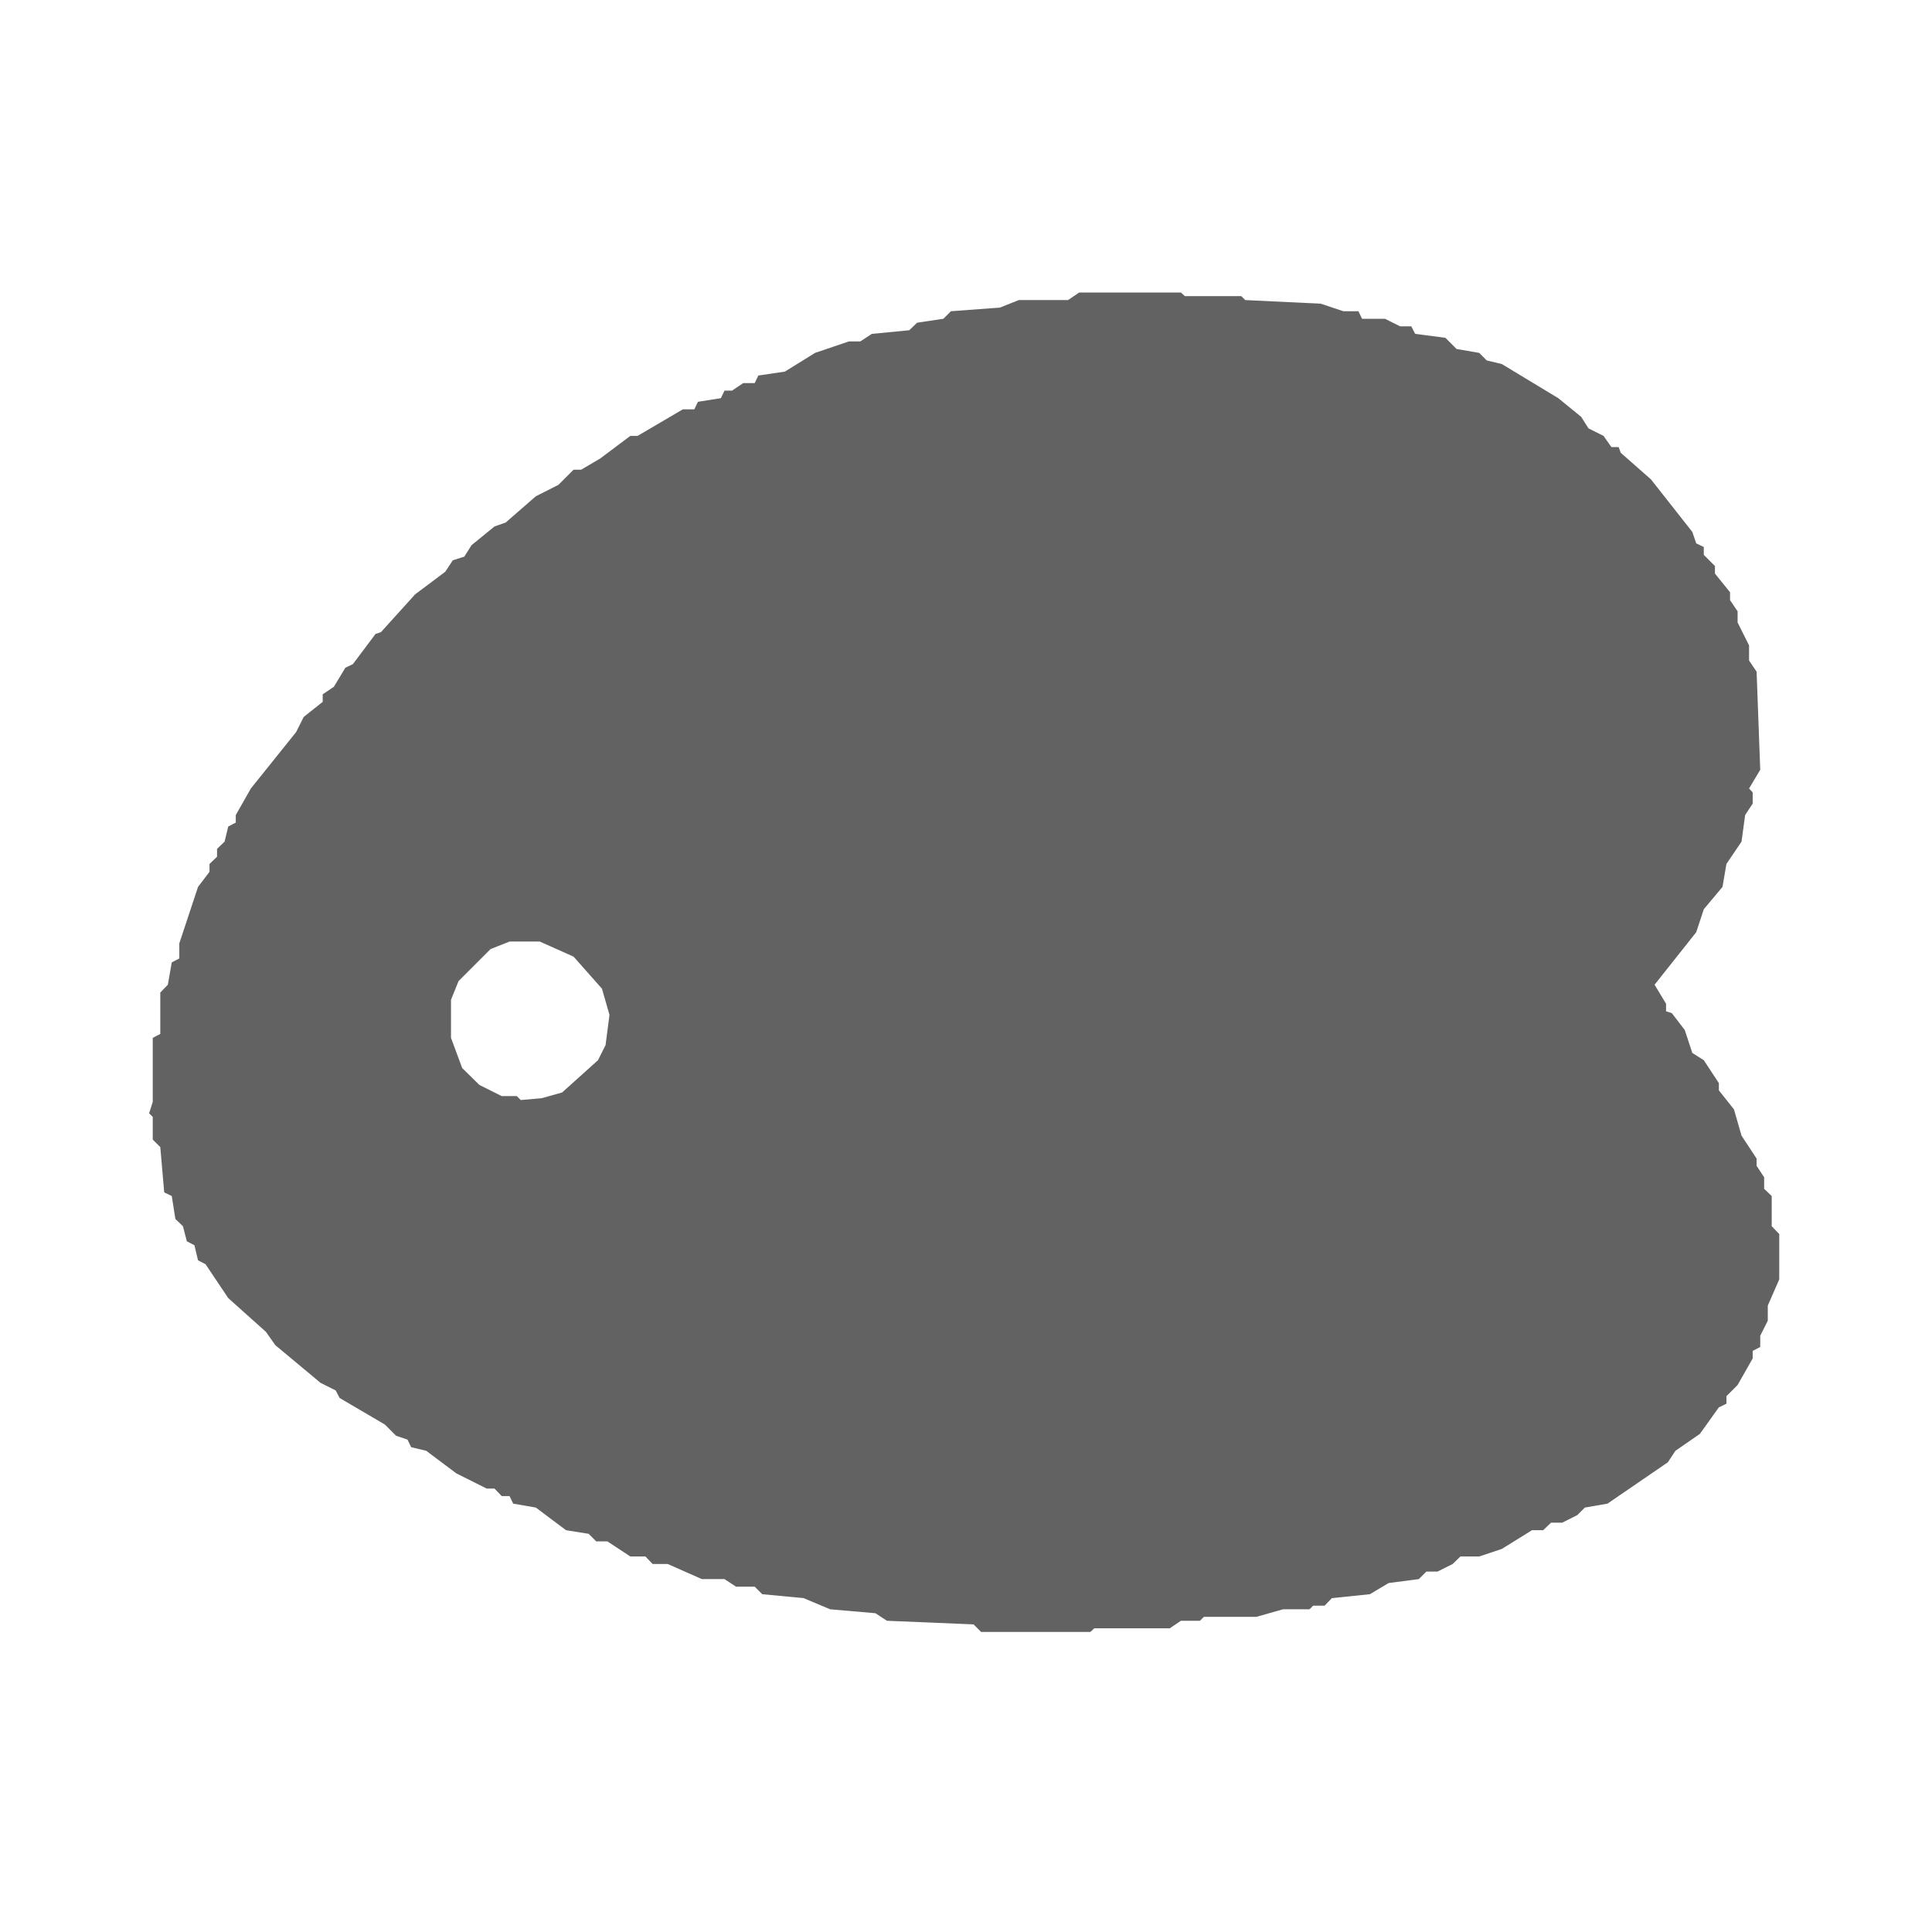
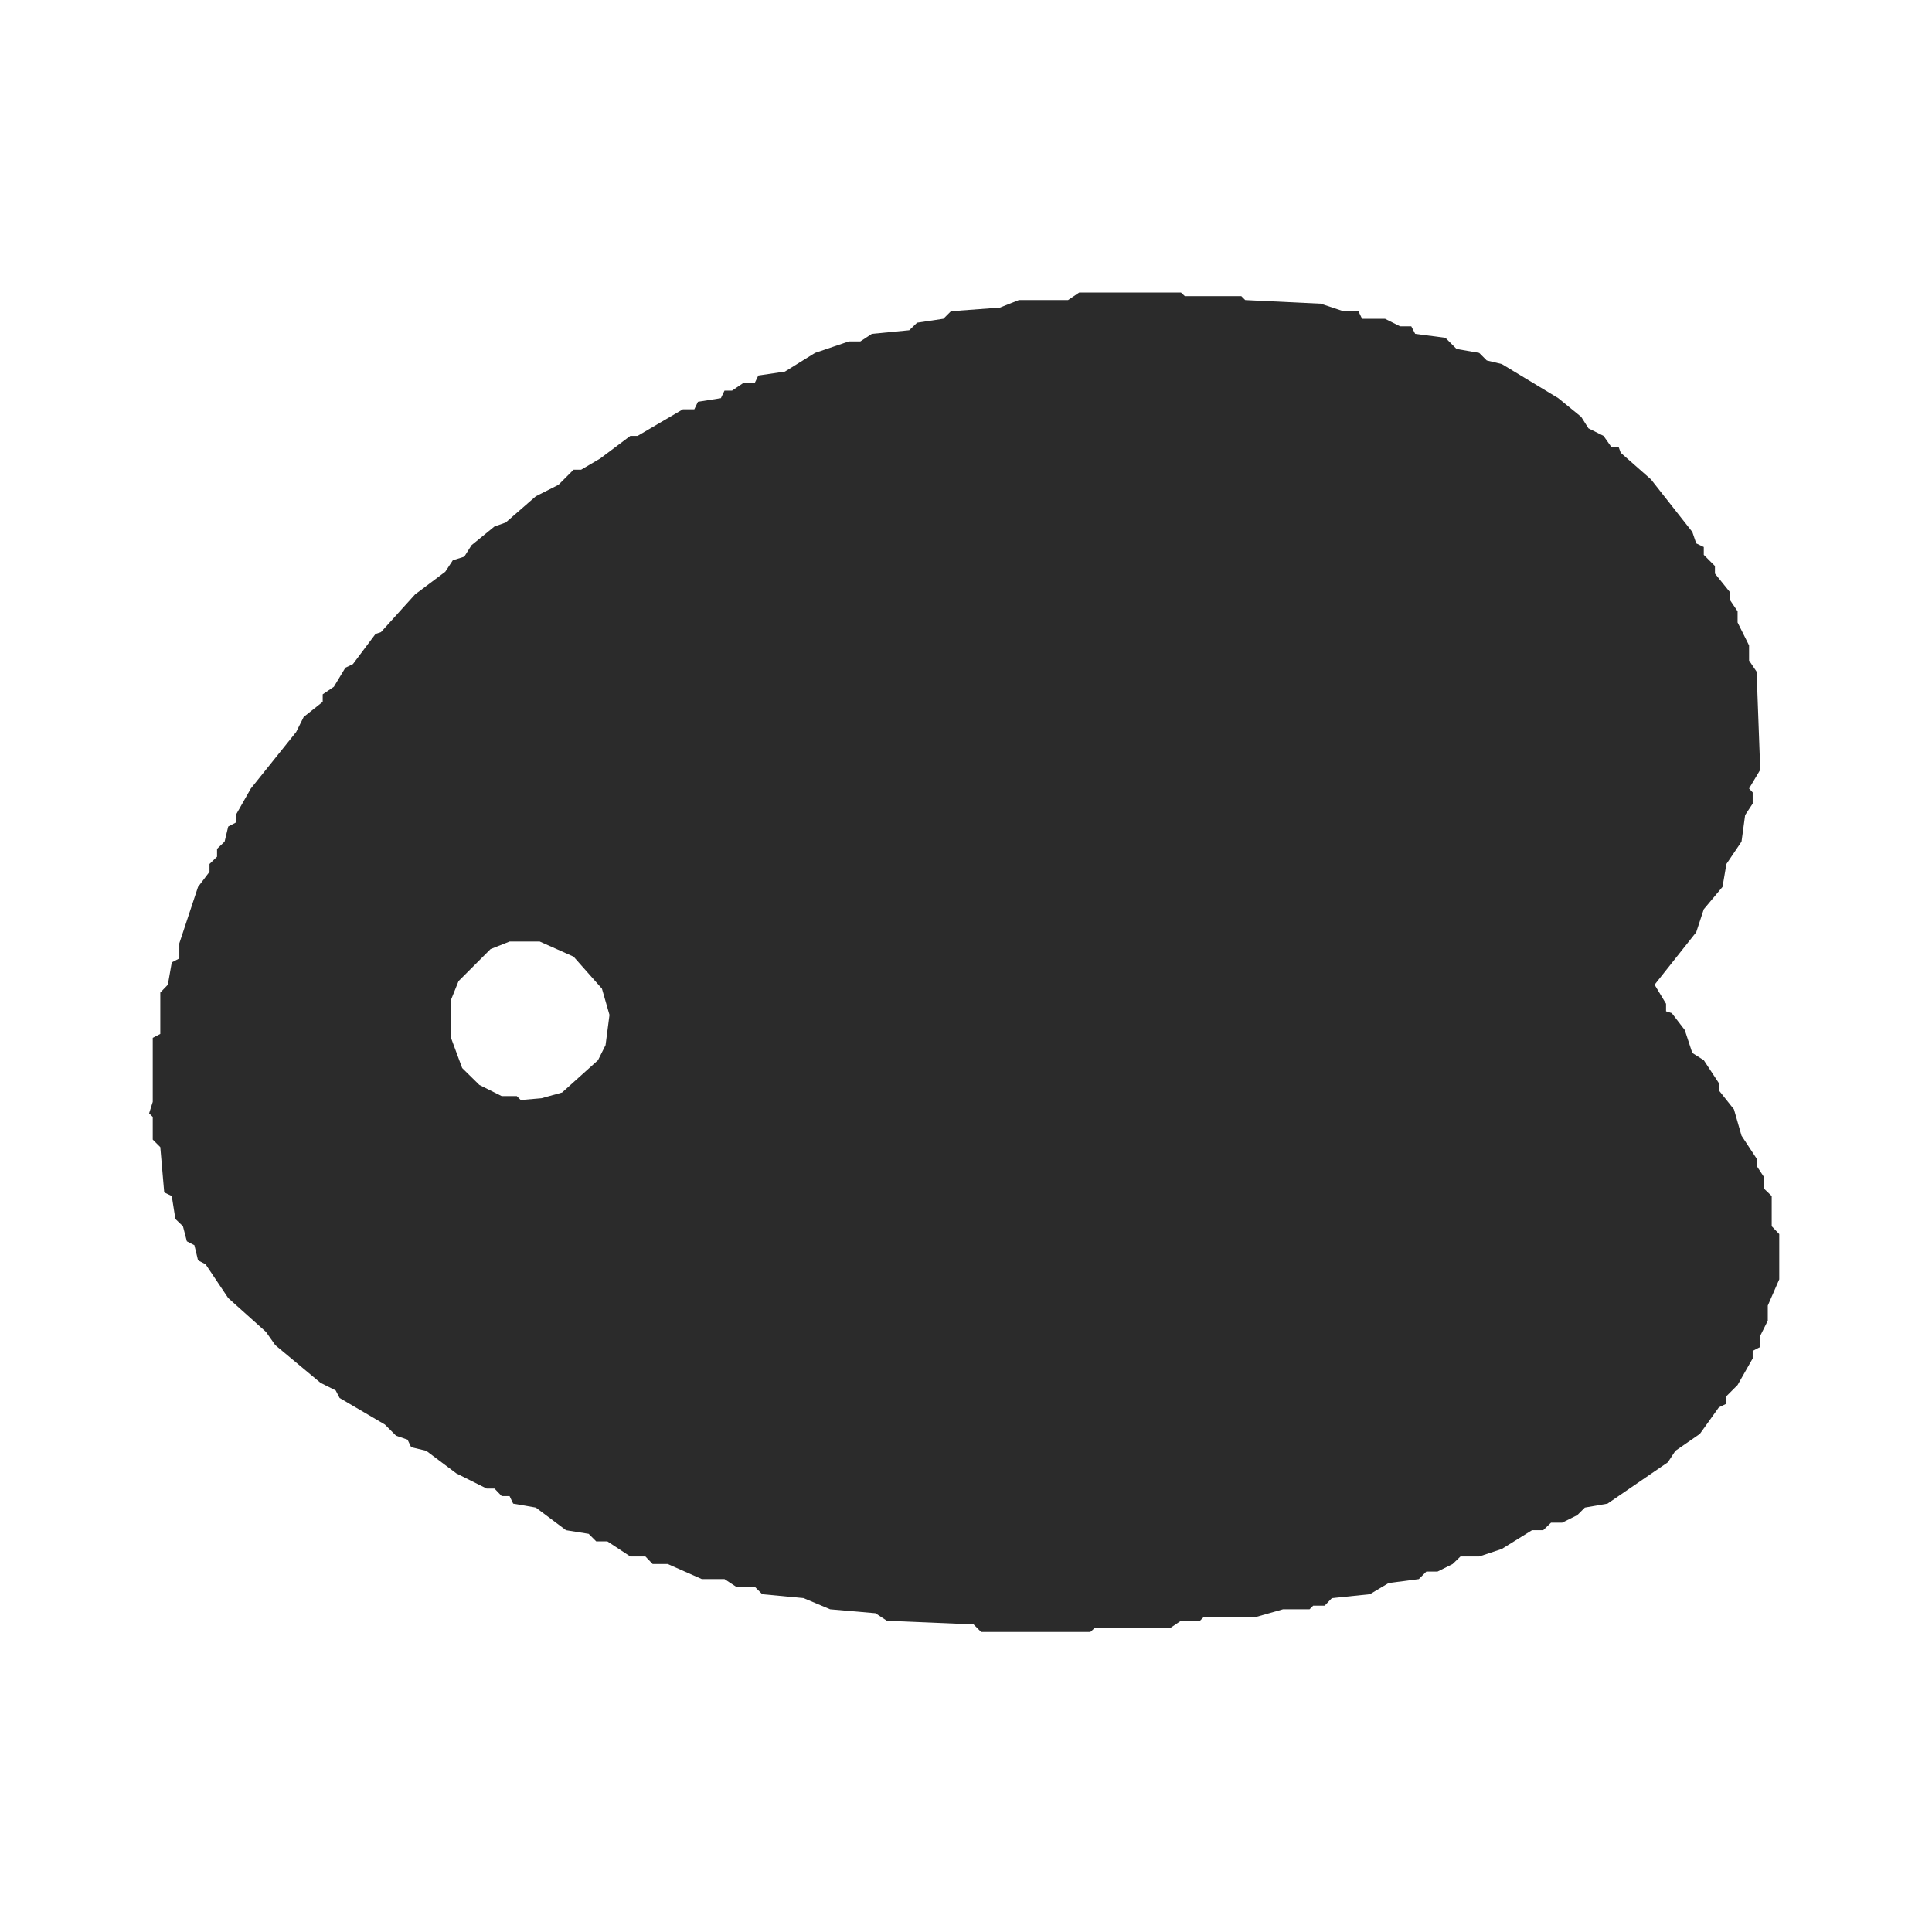
<svg xmlns="http://www.w3.org/2000/svg" viewBox="0 0 64 64">
-   <path fill="#626262" fill-rule="evenodd" d="M36.12 54.06 32.50 54.06 32.25 53.81 29.38 53.69 29.00 53.44 27.50 53.31 26.62 52.94 25.25 52.81 25.00 52.56 24.38 52.56 24.00 52.31 23.25 52.31 22.12 51.81 21.62 51.81 21.38 51.56 20.88 51.56 20.12 51.06 19.75 51.06 19.50 50.81 18.75 50.69 17.75 49.94 17.00 49.81 16.88 49.56 16.62 49.56 16.38 49.31 16.12 49.31 15.12 48.81 14.12 48.06 13.62 47.94 13.50 47.69 13.12 47.56 12.75 47.19 11.25 46.31 11.12 46.06 10.62 45.81 9.12 44.56 8.81 44.12 7.56 43.00 6.81 41.88 6.56 41.75 6.44 41.25 6.19 41.12 6.06 40.62 5.81 40.38 5.69 39.62 5.44 39.50 5.31 38.00 5.06 37.75 5.06 37.00 4.94 36.88 5.06 36.50 5.06 34.38 5.31 34.25 5.31 32.88 5.56 32.62 5.69 31.88 5.94 31.75 5.94 31.25 6.56 29.38 6.94 28.88 6.94 28.62 7.19 28.38 7.19 28.12 7.44 27.88 7.56 27.38 7.81 27.25 7.81 27.00 8.31 26.12 9.81 24.25 10.06 23.75 10.69 23.25 10.69 23.00 11.06 22.75 11.44 22.12 11.69 22.00 12.44 21.00 12.62 20.94 13.75 19.69 14.75 18.94 15.00 18.56 15.38 18.44 15.62 18.06 16.38 17.44 16.75 17.31 17.75 16.44 18.50 16.06 19.00 15.56 19.25 15.56 19.88 15.19 20.88 14.44 21.12 14.44 22.62 13.56 23.00 13.56 23.12 13.31 23.88 13.19 24.00 12.94 24.25 12.94 24.62 12.69 25.00 12.69 25.12 12.44 26.00 12.31 27.00 11.69 28.12 11.31 28.50 11.31 28.88 11.06 30.12 10.94 30.38 10.69 31.25 10.56 31.50 10.31 33.12 10.19 33.75 9.94 35.38 9.94 35.75 9.69 39.12 9.69 39.25 9.81 41.12 9.81 41.25 9.94 43.75 10.06 44.50 10.31 45.00 10.31 45.12 10.56 45.88 10.56 46.38 10.81 46.75 10.81 46.88 11.06 47.88 11.19 48.25 11.56 49.00 11.69 49.25 11.94 49.75 12.06 51.62 13.19 52.38 13.81 52.62 14.19 53.12 14.44 53.38 14.81 53.62 14.81 53.69 15.00 54.69 15.88 56.06 17.62 56.19 18.00 56.44 18.12 56.44 18.38 56.81 18.75 56.81 19.00 57.31 19.62 57.31 19.88 57.56 20.25 57.56 20.62 57.94 21.38 57.94 21.88 58.19 22.25 58.31 25.50 57.94 26.12 58.06 26.25 58.06 26.62 57.81 27.00 57.69 27.88 57.19 28.62 57.06 29.38 56.44 30.12 56.19 30.88 54.81 32.62 55.19 33.25 55.19 33.50 55.38 33.56 55.81 34.12 56.06 34.88 56.44 35.12 56.94 35.88 56.94 36.12 57.44 36.75 57.69 37.62 58.19 38.38 58.19 38.62 58.44 39.00 58.44 39.38 58.69 39.62 58.69 40.62 58.94 40.88 58.94 42.38 58.56 43.25 58.56 43.75 58.31 44.25 58.31 44.62 58.06 44.75 58.06 45.00 57.56 45.88 57.19 46.25 57.19 46.50 56.94 46.62 56.31 47.50 55.50 48.06 55.25 48.44 53.25 49.81 52.50 49.94 52.25 50.19 51.75 50.44 51.38 50.44 51.12 50.69 50.75 50.69 49.75 51.31 49.00 51.56 48.38 51.56 48.12 51.81 47.62 52.06 47.25 52.06 47.00 52.31 46.00 52.44 45.38 52.81 44.12 52.94 43.88 53.19 43.50 53.19 43.38 53.31 42.50 53.31 41.62 53.56 39.88 53.56 39.75 53.69 39.12 53.69 38.75 53.94 36.25 53.94zM17.94 36.38 18.62 36.19 19.81 35.12 20.06 34.62 20.19 33.62 19.94 32.75 19.00 31.69 17.88 31.19 16.88 31.19 16.25 31.44 15.19 32.50 14.94 33.12 14.94 34.38 15.31 35.38 15.88 35.94 16.62 36.31 17.12 36.31 17.25 36.44z" />
+   <path fill="#2B2B2B" fill-rule="evenodd" d="M36.12 54.06 32.50 54.06 32.25 53.81 29.38 53.69 29.00 53.44 27.50 53.31 26.62 52.94 25.25 52.81 25.00 52.56 24.38 52.56 24.00 52.31 23.25 52.31 22.12 51.81 21.62 51.81 21.38 51.56 20.88 51.56 20.12 51.06 19.75 51.06 19.50 50.81 18.75 50.69 17.75 49.94 17.00 49.81 16.88 49.56 16.62 49.56 16.38 49.31 16.12 49.31 15.12 48.81 14.12 48.06 13.62 47.94 13.50 47.69 13.12 47.56 12.75 47.19 11.25 46.31 11.12 46.06 10.62 45.81 9.12 44.56 8.81 44.12 7.56 43.00 6.81 41.88 6.56 41.75 6.44 41.25 6.19 41.12 6.06 40.62 5.81 40.38 5.69 39.62 5.44 39.50 5.31 38.00 5.06 37.75 5.06 37.00 4.94 36.88 5.06 36.50 5.06 34.38 5.31 34.25 5.31 32.88 5.56 32.62 5.69 31.88 5.94 31.75 5.94 31.25 6.56 29.38 6.94 28.88 6.94 28.62 7.19 28.38 7.19 28.12 7.44 27.88 7.56 27.38 7.81 27.25 7.81 27.00 8.31 26.12 9.81 24.25 10.06 23.75 10.69 23.25 10.69 23.00 11.06 22.75 11.44 22.12 11.69 22.00 12.44 21.00 12.62 20.94 13.75 19.69 14.75 18.94 15.00 18.56 15.38 18.44 15.62 18.06 16.38 17.44 16.75 17.31 17.75 16.44 18.50 16.06 19.00 15.56 19.25 15.56 19.88 15.19 20.88 14.44 21.12 14.44 22.62 13.56 23.00 13.56 23.12 13.31 23.88 13.19 24.00 12.94 24.25 12.94 24.62 12.69 25.00 12.69 25.12 12.44 26.00 12.31 27.00 11.69 28.12 11.31 28.50 11.31 28.88 11.06 30.12 10.94 30.38 10.69 31.25 10.56 31.50 10.31 33.12 10.19 33.75 9.94 35.38 9.94 35.75 9.69 39.12 9.69 39.25 9.81 41.12 9.81 41.25 9.94 43.75 10.06 44.50 10.31 45.00 10.31 45.12 10.56 45.88 10.56 46.38 10.81 46.75 10.81 46.88 11.06 47.88 11.19 48.25 11.56 49.00 11.69 49.25 11.94 49.75 12.06 51.62 13.19 52.38 13.81 52.62 14.19 53.12 14.44 53.38 14.81 53.62 14.81 53.69 15.00 54.69 15.88 56.06 17.62 56.19 18.00 56.44 18.12 56.44 18.38 56.81 18.75 56.81 19.00 57.31 19.62 57.31 19.88 57.56 20.25 57.56 20.62 57.94 21.38 57.94 21.88 58.19 22.25 58.31 25.50 57.94 26.12 58.06 26.25 58.06 26.62 57.81 27.00 57.69 27.88 57.19 28.62 57.06 29.38 56.44 30.12 56.19 30.88 54.81 32.62 55.19 33.25 55.19 33.50 55.38 33.56 55.81 34.12 56.06 34.88 56.44 35.12 56.94 35.88 56.94 36.12 57.44 36.75 57.69 37.62 58.19 38.38 58.19 38.62 58.44 39.00 58.44 39.38 58.69 39.62 58.69 40.62 58.94 40.88 58.94 42.38 58.56 43.25 58.56 43.75 58.31 44.25 58.31 44.62 58.06 44.75 58.06 45.00 57.56 45.88 57.19 46.25 57.19 46.50 56.94 46.62 56.31 47.50 55.50 48.06 55.25 48.44 53.25 49.81 52.50 49.94 52.25 50.19 51.75 50.44 51.38 50.44 51.12 50.69 50.75 50.69 49.75 51.31 49.00 51.56 48.38 51.56 48.12 51.81 47.62 52.06 47.25 52.06 47.00 52.31 46.00 52.44 45.38 52.81 44.12 52.94 43.88 53.19 43.50 53.19 43.38 53.31 42.50 53.31 41.62 53.56 39.88 53.56 39.75 53.69 39.12 53.69 38.75 53.94 36.25 53.94zM17.94 36.38 18.62 36.19 19.81 35.12 20.06 34.62 20.19 33.62 19.94 32.75 19.00 31.69 17.88 31.19 16.88 31.19 16.25 31.44 15.19 32.50 14.94 33.12 14.94 34.38 15.31 35.38 15.88 35.94 16.62 36.31 17.12 36.31 17.25 36.44z" />
</svg>
